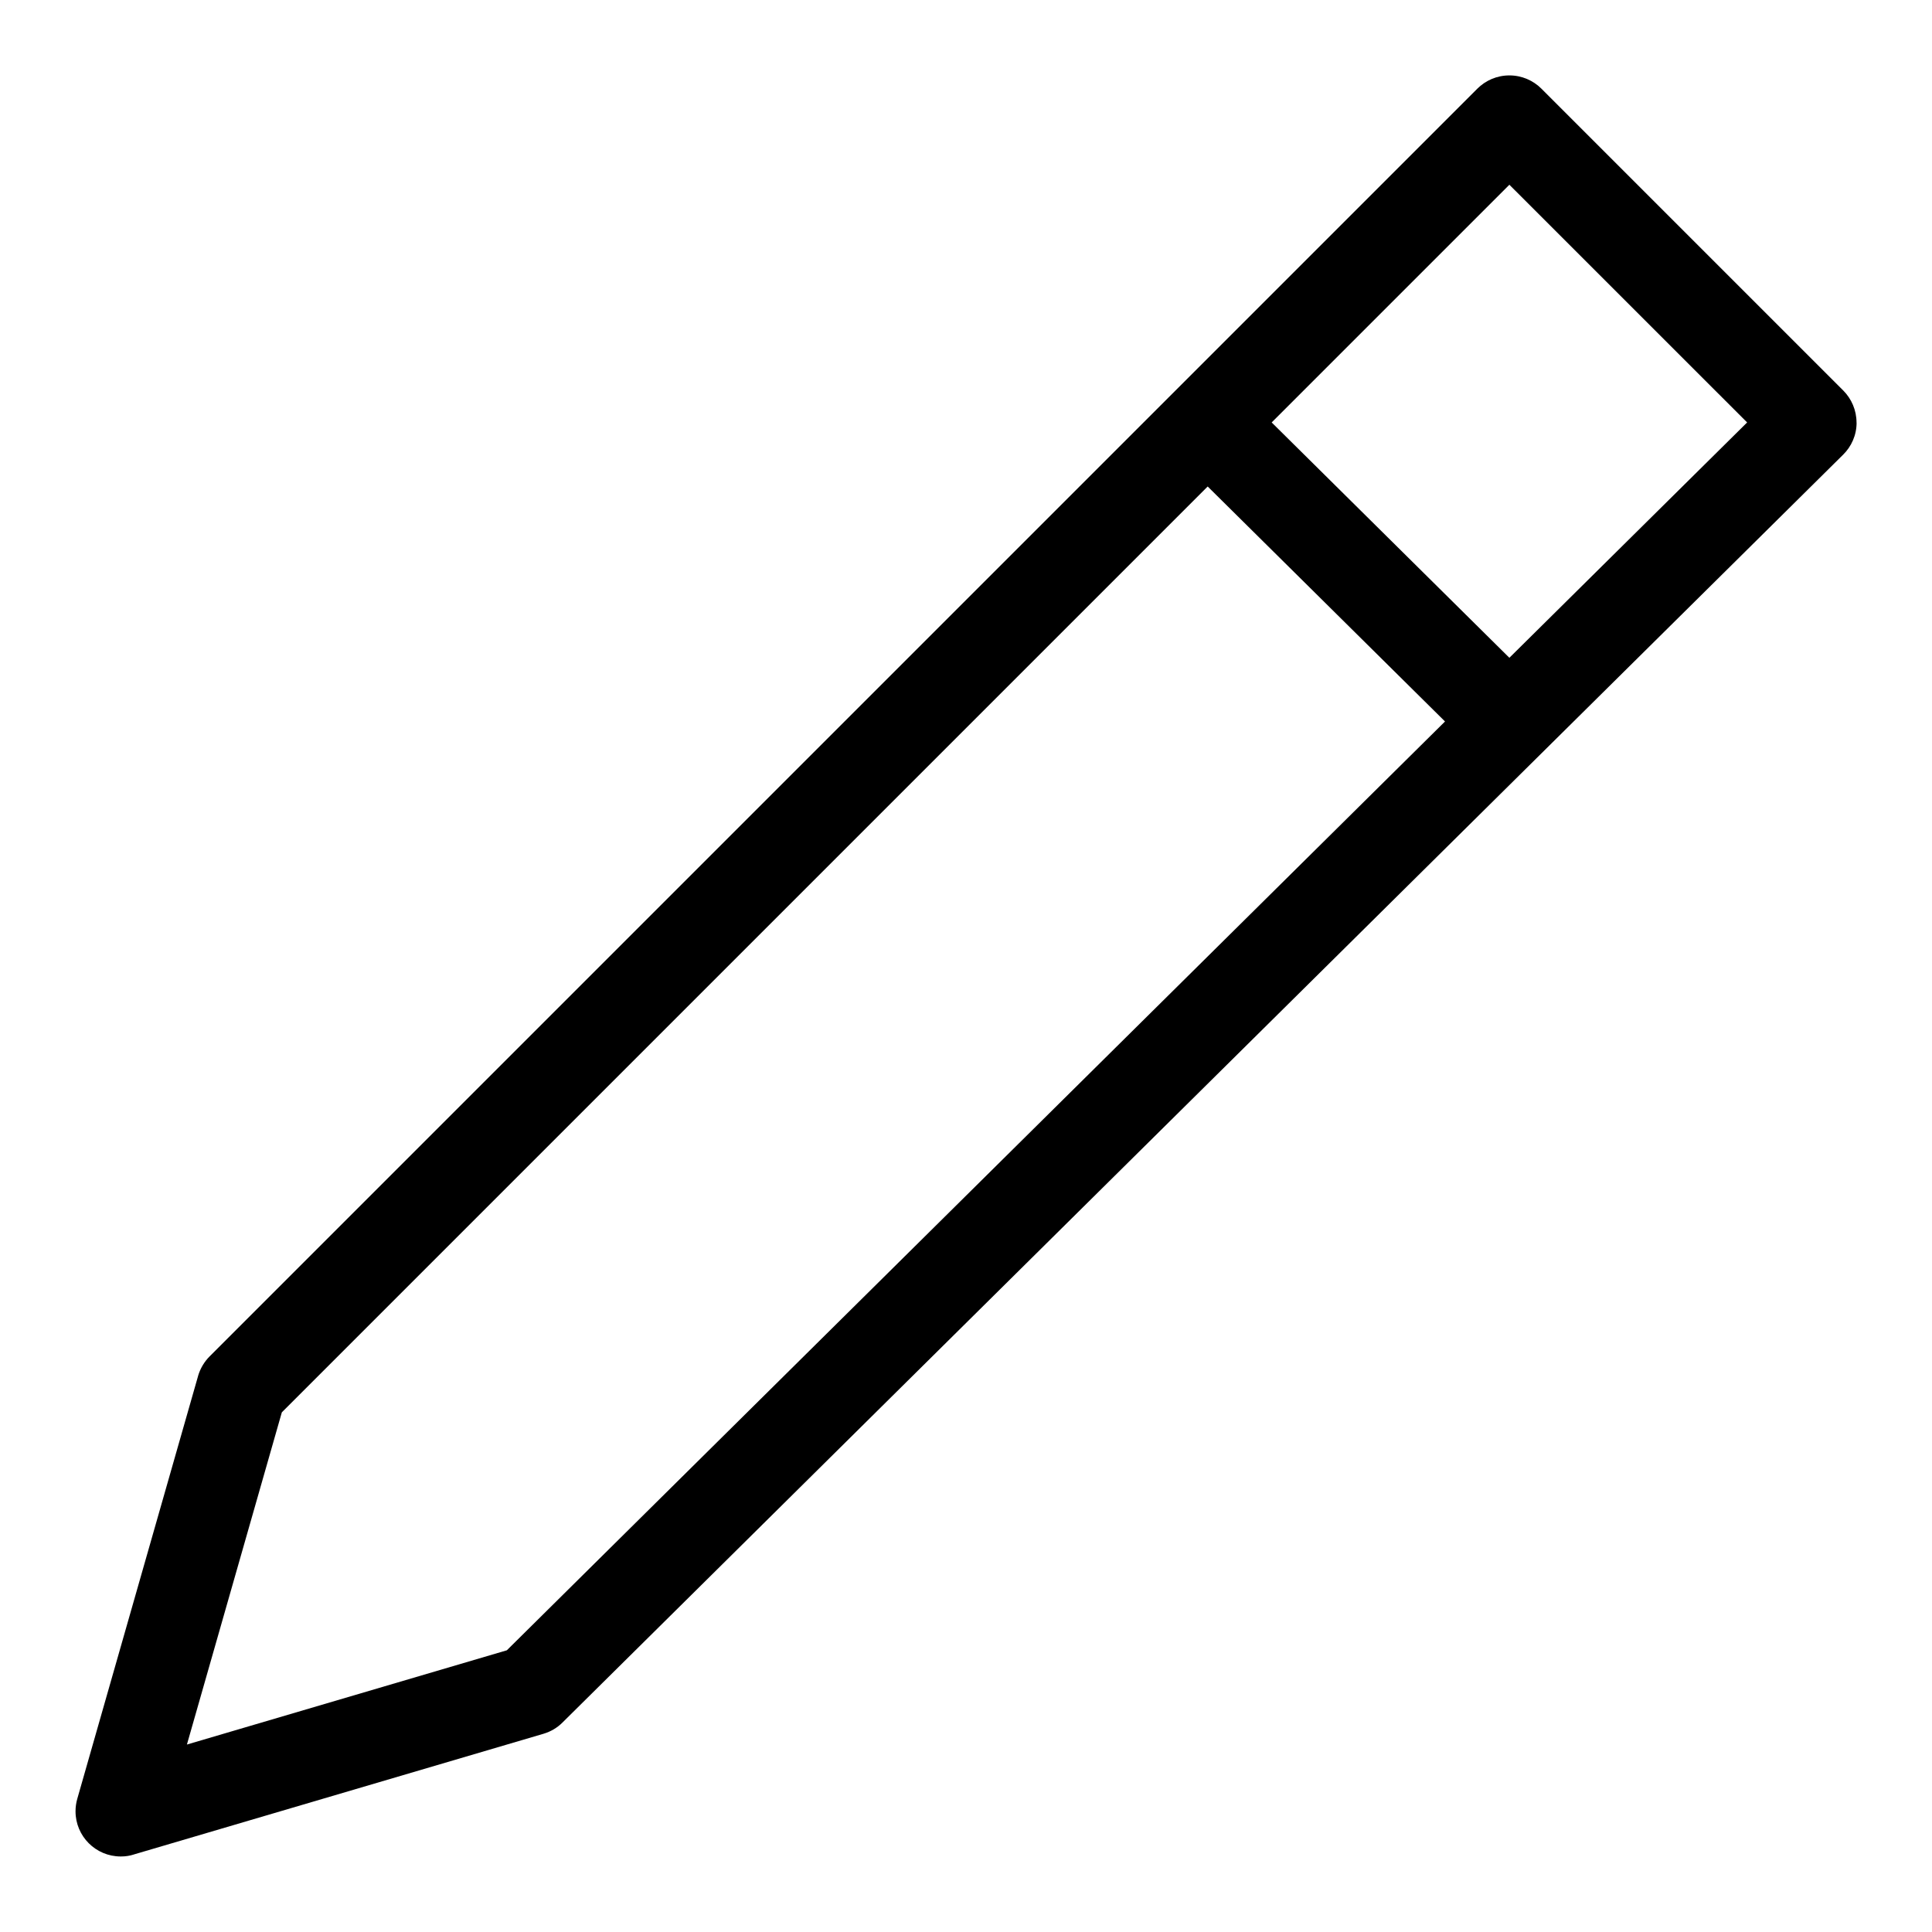
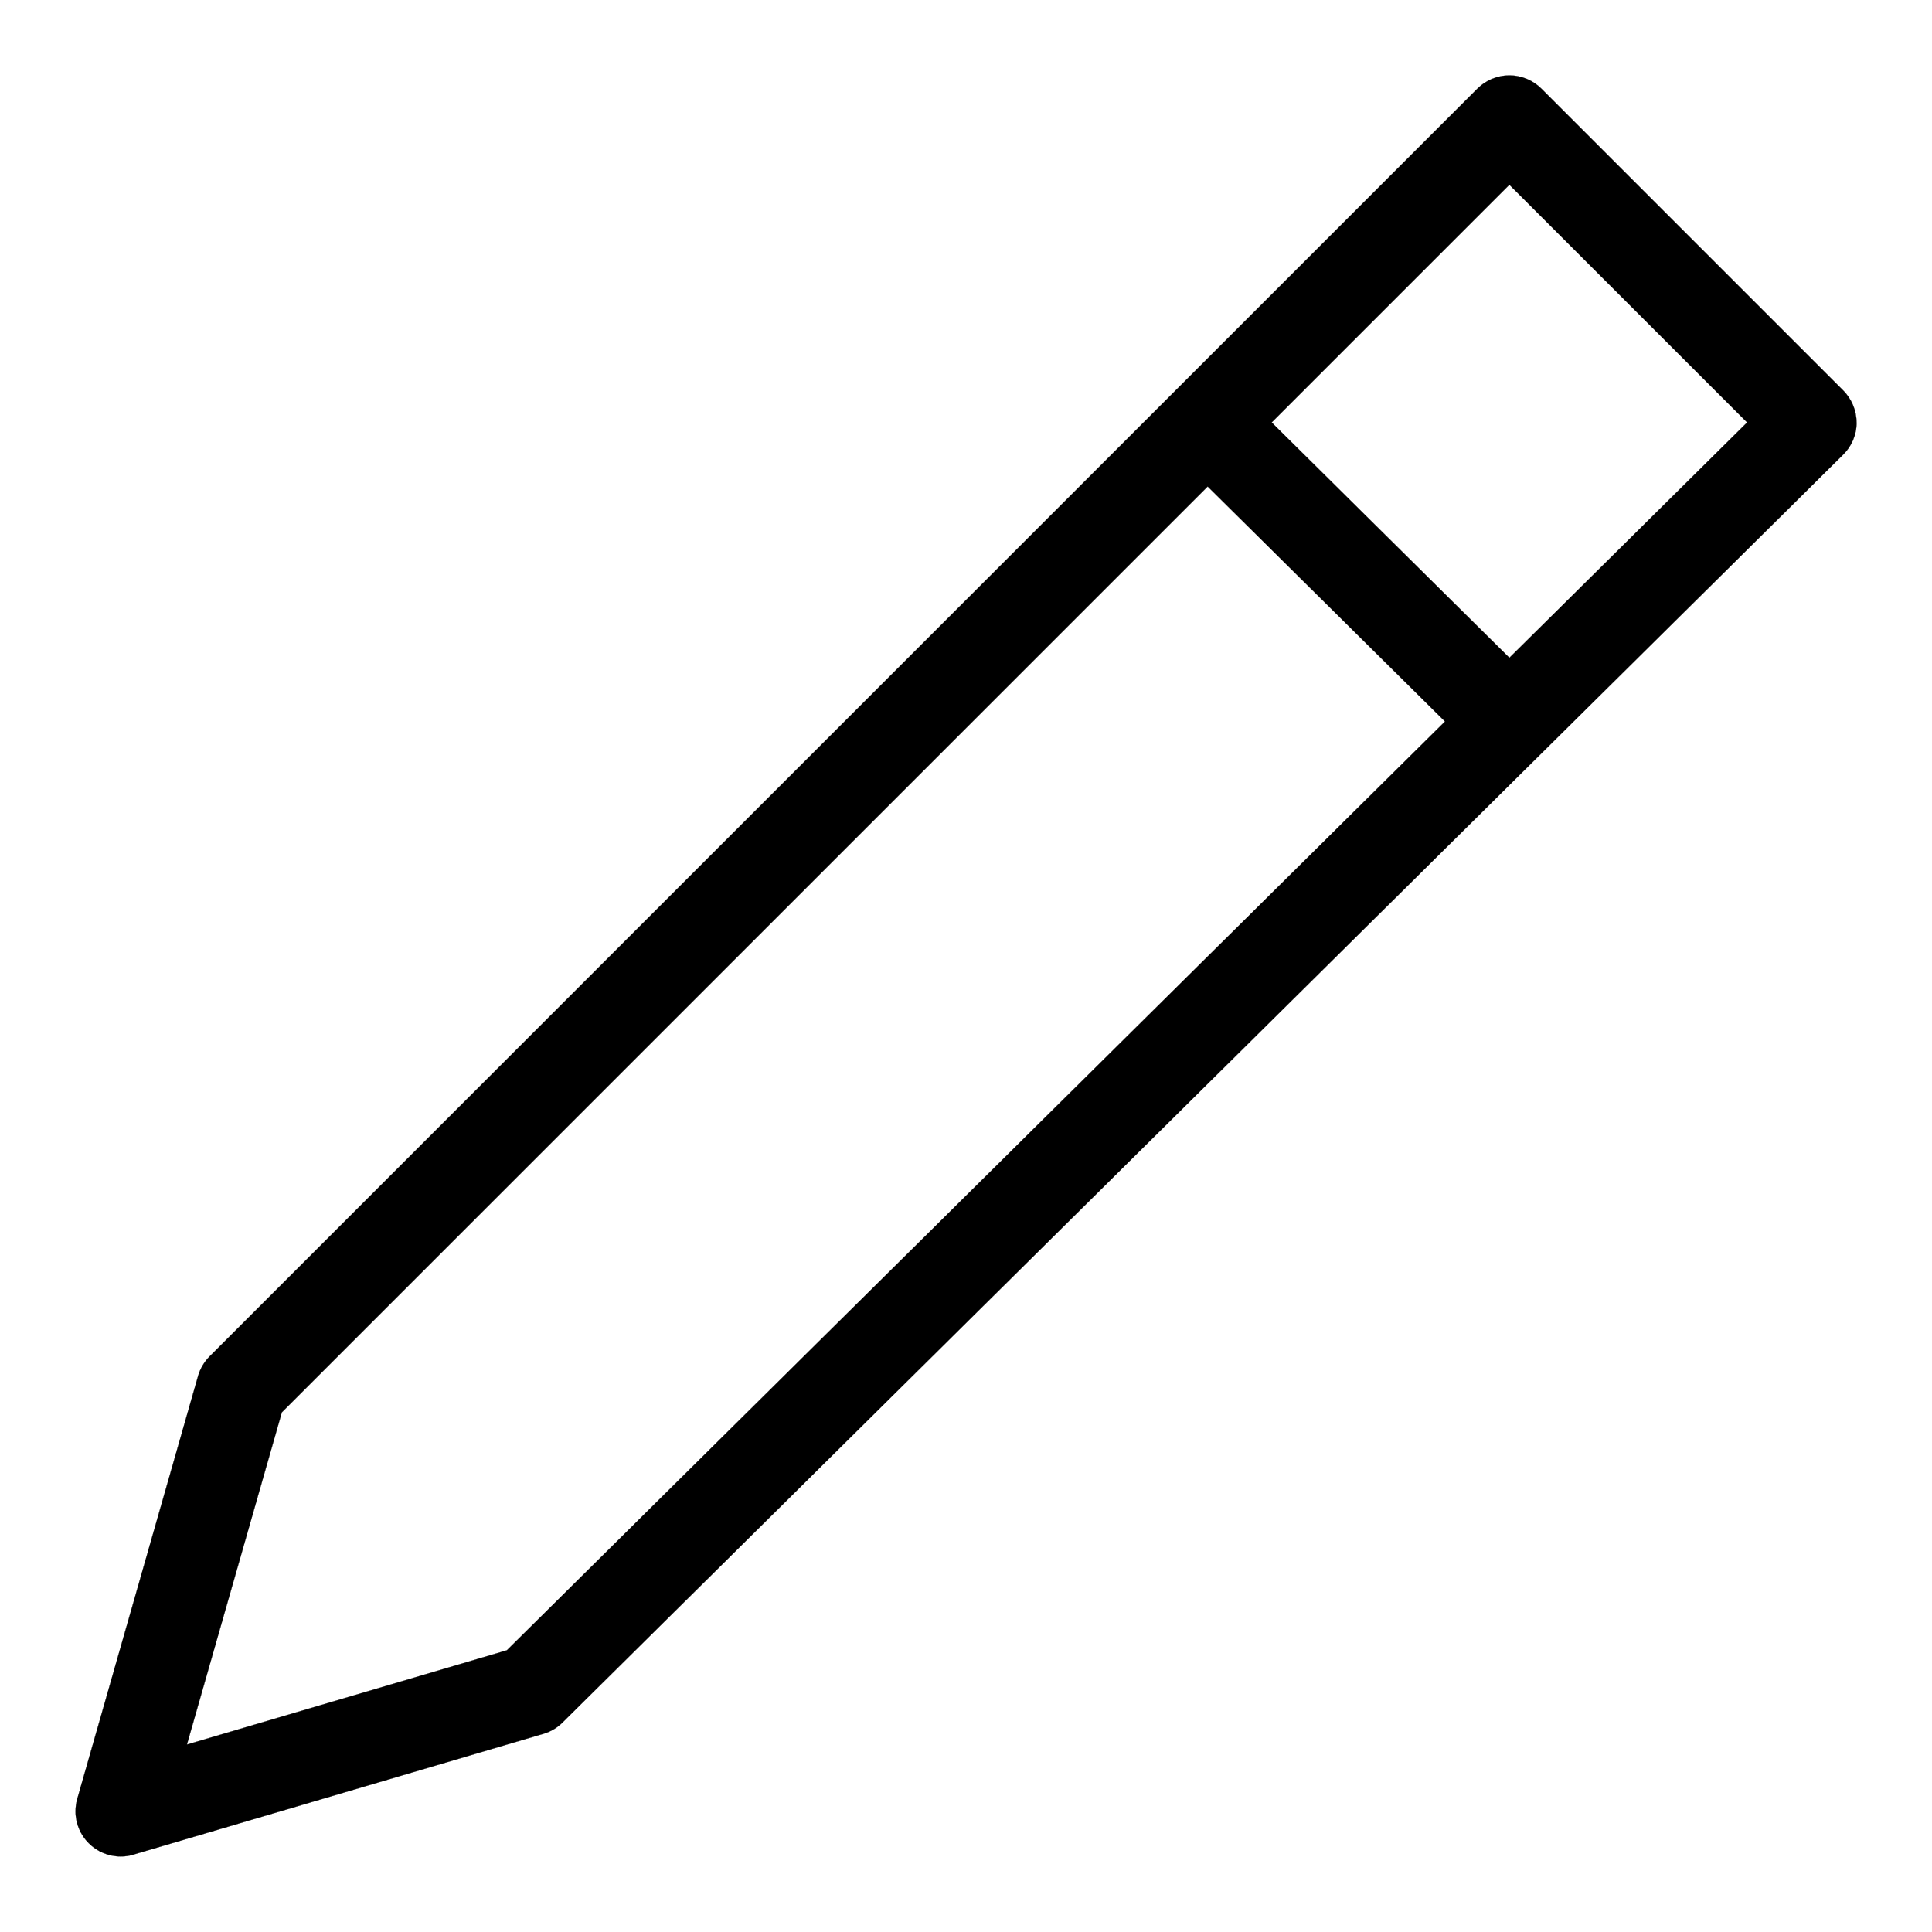
- <svg xmlns="http://www.w3.org/2000/svg" fill="#000000" width="800px" height="800px" viewBox="0 0 32 32" version="1.1" stroke="#000000" stroke-width="0">
+ <svg xmlns="http://www.w3.org/2000/svg" fill="#000000" width="800px" height="800px" viewBox="0 0 32 32" version="1.1" stroke="#000000" stroke-width="0.003">
  <g id="SVGRepo_bgCarrier" stroke-width="0" />
  <g id="SVGRepo_tracerCarrier" stroke-linecap="round" stroke-linejoin="round" />
  <g id="SVGRepo_iconCarrier">
    <path d="M30.75 7.002c0-0 0-0.001 0-0.002 0-0.207-0.084-0.395-0.219-0.531l-5-5c-0.136-0.136-0.324-0.22-0.531-0.22s-0.395 0.084-0.531 0.22v0l-20.999 20.999c-0.087 0.088-0.153 0.198-0.189 0.321l-0.001 0.005-2 7c-0.018 0.062-0.029 0.133-0.029 0.207 0 0.413 0.335 0.748 0.748 0.748 0.001 0 0.001 0 0.002 0h-0c0.001 0 0.002 0 0.003 0 0.075 0 0.146-0.011 0.214-0.033l-0.005 0.001 6.788-2c0.124-0.037 0.23-0.101 0.315-0.186l-0 0 21.212-21c0.137-0.135 0.223-0.323 0.223-0.531v-0zM8.395 27.334l-5.299 1.561 1.572-5.502 15.335-15.335 3.931 3.892zM25 10.895l-3.937-3.898 3.937-3.937 3.938 3.937z" />
  </g>
</svg>
